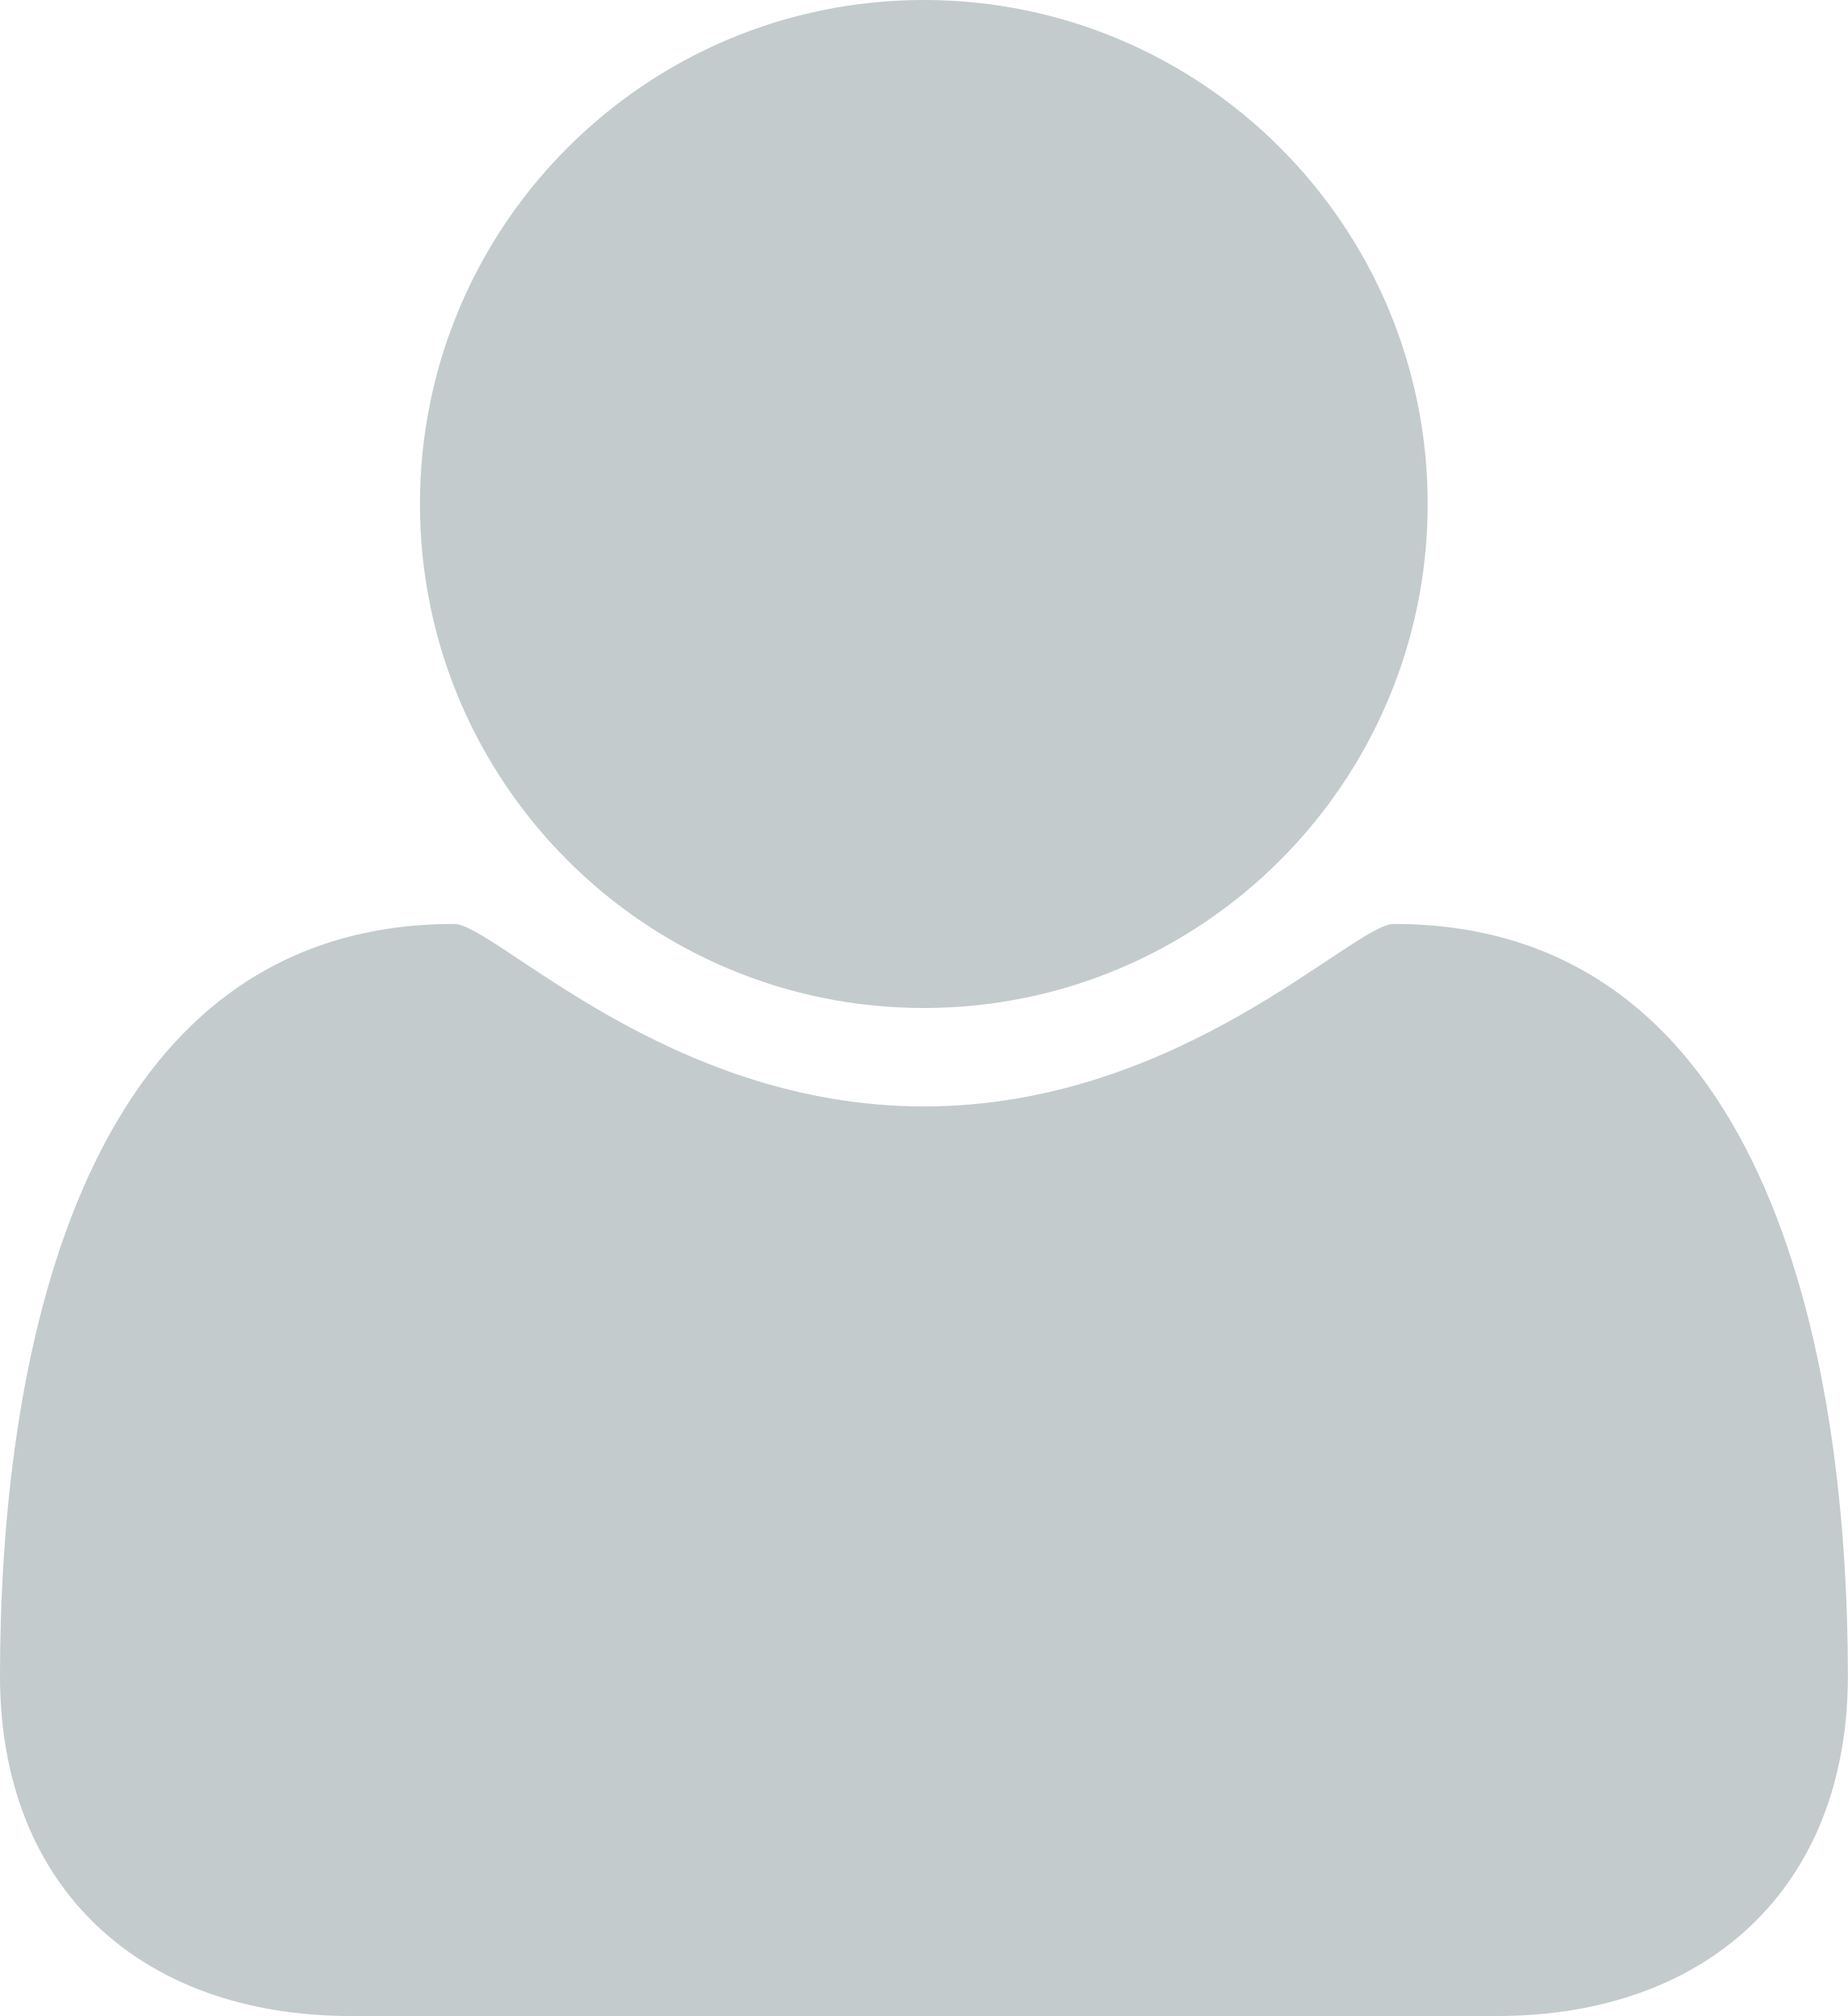
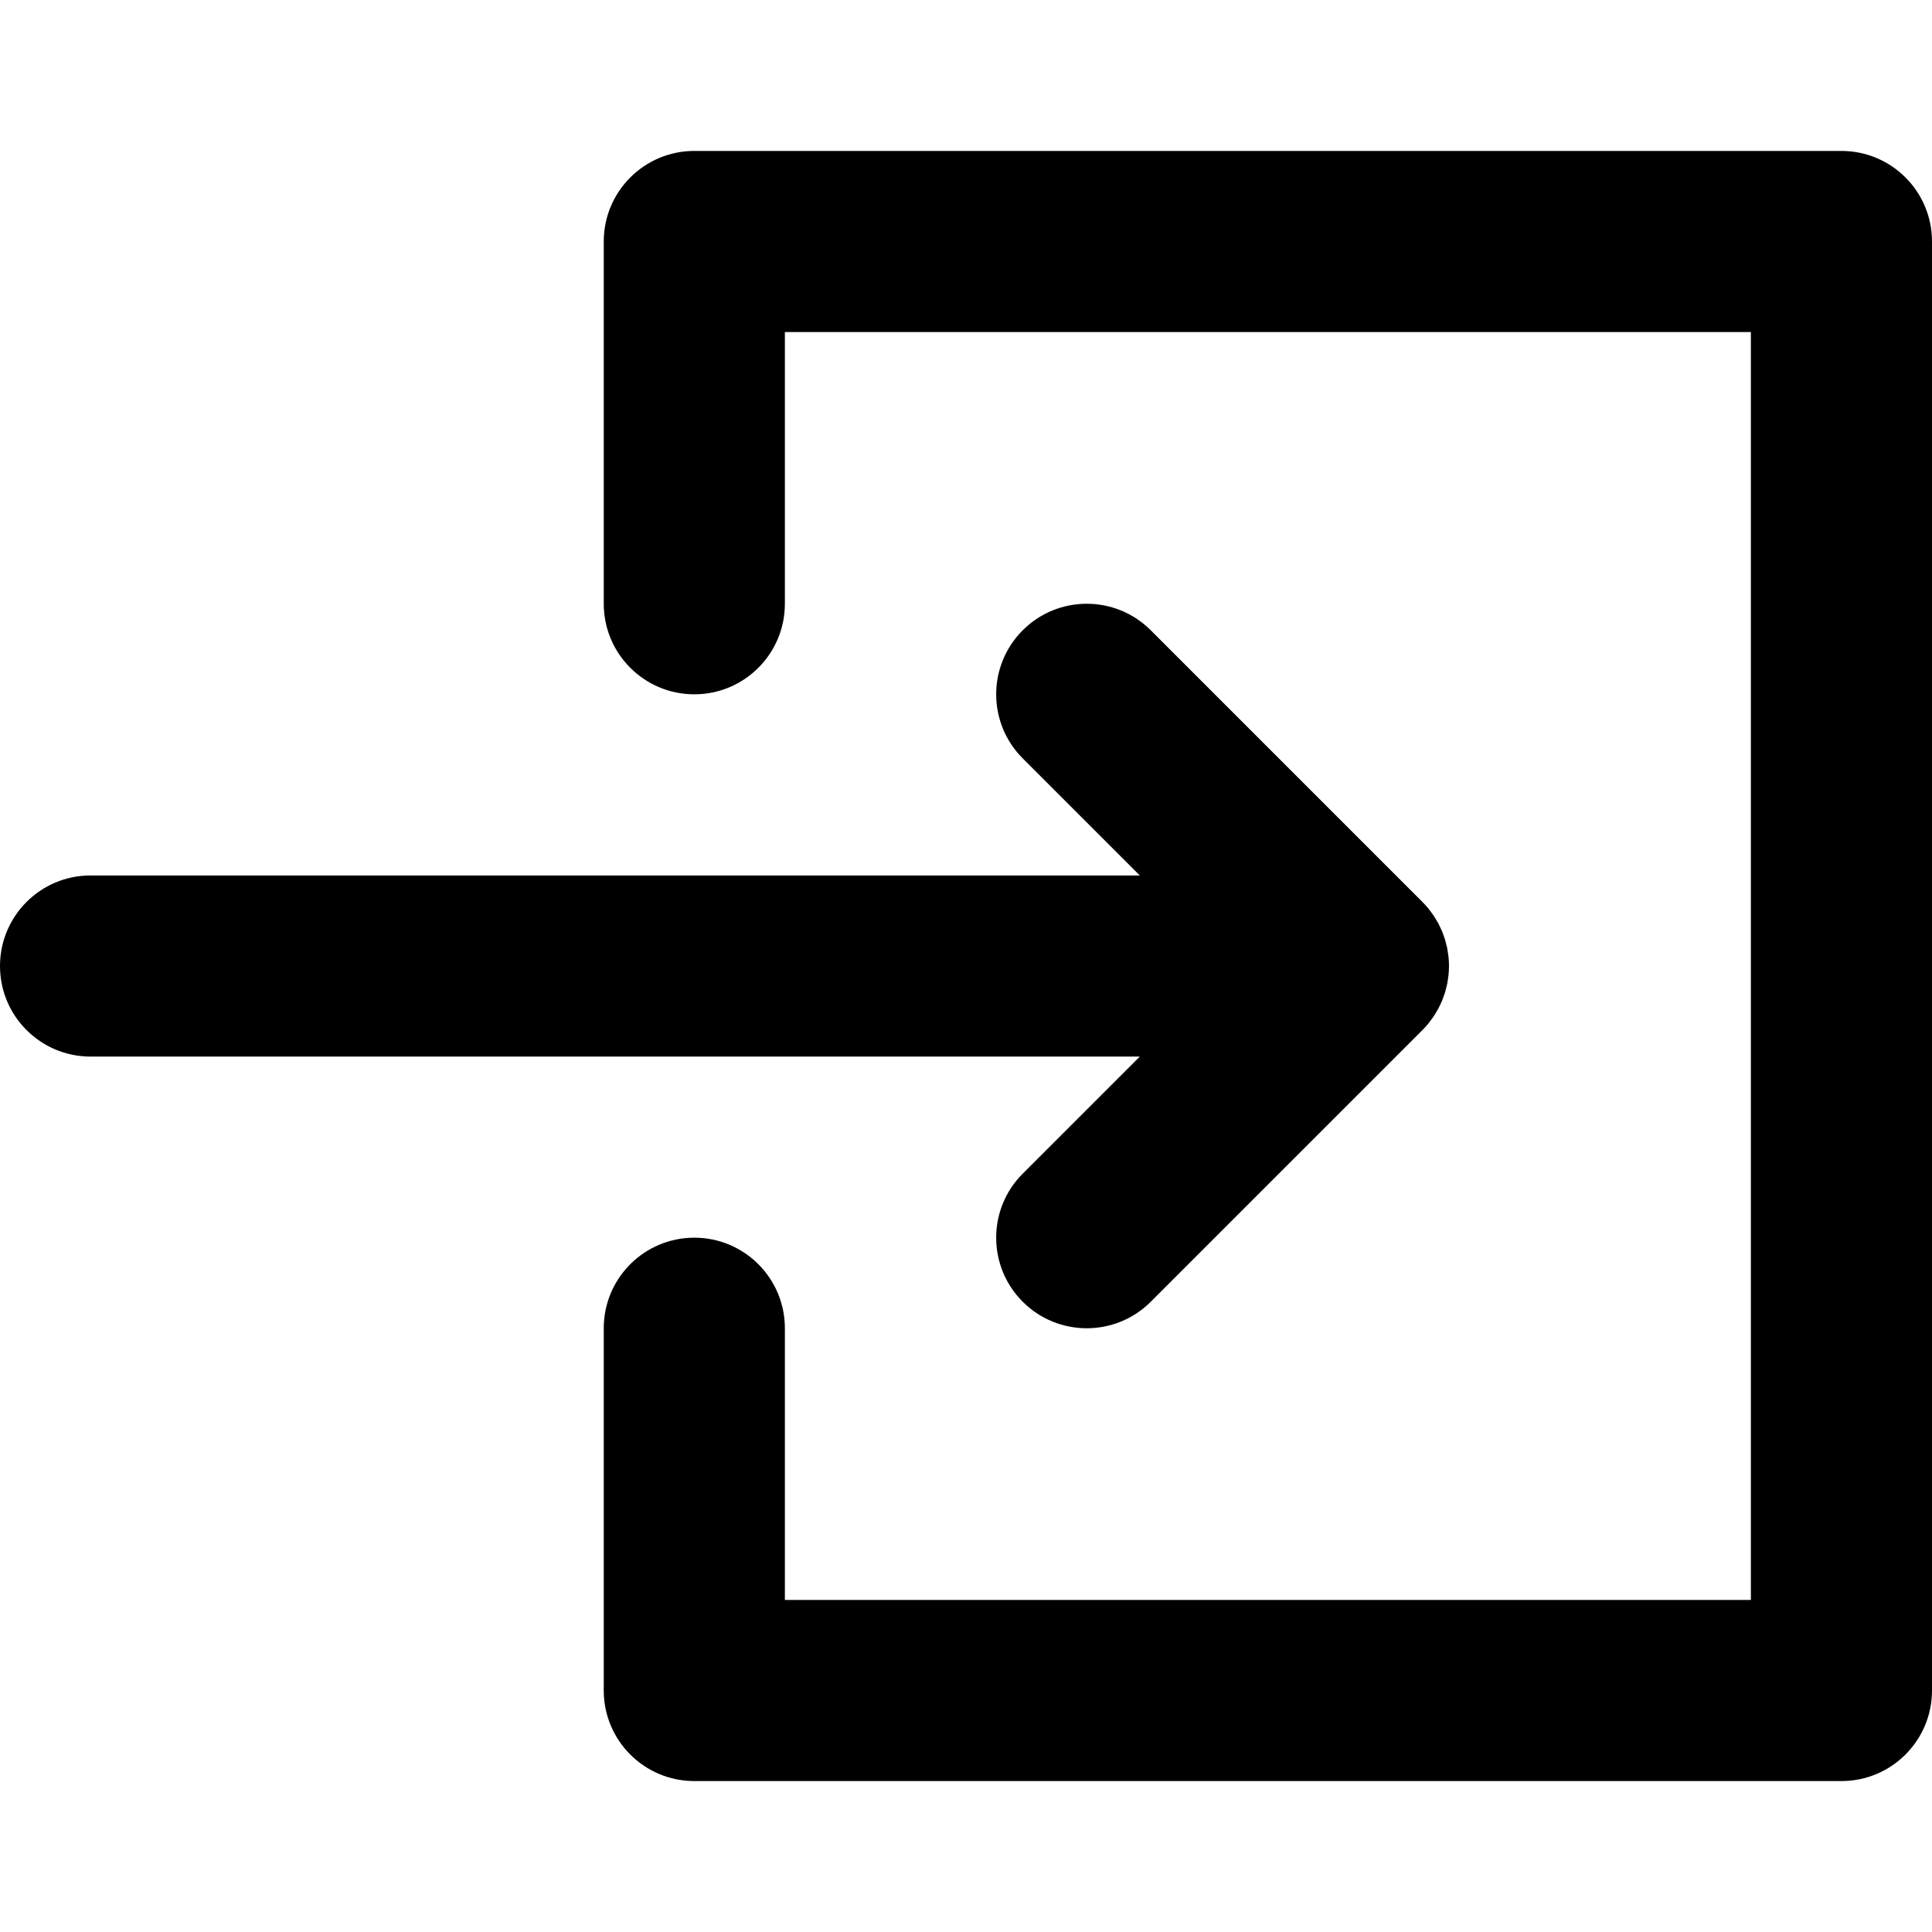
- <svg xmlns="http://www.w3.org/2000/svg" version="1.1" id="Layer_1" x="0px" y="0px" width="14.137px" height="15.422px" viewBox="0 0 14.137 15.422" enable-background="new 0 0 14.137 15.422" xml:space="preserve">
+ <svg xmlns="http://www.w3.org/2000/svg" version="1.1" id="Layer_1" x="0px" y="0px" viewBox="0 0 320 320" style="enable-background:new 0 0 320 320;" xml:space="preserve">
+   <g id="XMLID_12_">
+     <path id="XMLID_13_" d="M169.392,194.395c-5.858,5.858-5.858,15.355,0,21.213c2.929,2.929,6.768,4.394,10.606,4.394   c3.839,0,7.678-1.464,10.606-4.394l44.998-44.997c0.35-0.351,0.683-0.719,0.997-1.103c0.137-0.167,0.256-0.344,0.385-0.515   c0.165-0.22,0.335-0.435,0.488-0.664c0.14-0.209,0.261-0.426,0.389-0.64c0.123-0.206,0.252-0.407,0.366-0.619   c0.118-0.22,0.217-0.446,0.323-0.67c0.104-0.219,0.213-0.435,0.306-0.659c0.09-0.219,0.163-0.442,0.243-0.664   c0.087-0.24,0.178-0.477,0.253-0.722c0.067-0.222,0.116-0.447,0.172-0.672c0.063-0.249,0.133-0.497,0.184-0.751   c0.051-0.259,0.082-0.521,0.119-0.782c0.032-0.223,0.075-0.443,0.097-0.669c0.048-0.484,0.073-0.971,0.074-1.457   c0-0.007,0.001-0.015,0.001-0.022c0-0.007-0.001-0.015-0.001-0.022c-0.001-0.487-0.026-0.973-0.074-1.458   c-0.022-0.223-0.064-0.44-0.095-0.661c-0.038-0.264-0.069-0.528-0.121-0.79c-0.05-0.252-0.119-0.496-0.182-0.743   c-0.057-0.227-0.107-0.456-0.175-0.681c-0.073-0.241-0.164-0.474-0.249-0.711c-0.081-0.226-0.155-0.453-0.247-0.675   c-0.091-0.22-0.199-0.431-0.3-0.645c-0.108-0.229-0.21-0.46-0.33-0.685c-0.11-0.205-0.235-0.4-0.354-0.599   c-0.132-0.221-0.256-0.444-0.4-0.659c-0.146-0.219-0.309-0.424-0.466-0.635c-0.136-0.181-0.262-0.368-0.407-0.544   c-0.299-0.364-0.616-0.713-0.948-1.048c-0.016-0.016-0.029-0.034-0.045-0.05l-45-45.001c-5.858-5.858-15.355-5.857-21.213,0   c-5.858,5.858-5.858,15.355,0,21.213l19.394,19.395H15c-8.284,0-15,6.716-15,15c0,8.284,6.716,15,15,15h173.785L169.392,194.395z" />
+     <path id="XMLID_14_" d="M305,25H115c-8.284,0-15,6.716-15,15v60c0,8.284,6.716,15,15,15s15-6.716,15-15V55h160V265H130v-45.001   c0-8.284-6.716-15-15-15s-15,6.716-15,15V280c0,8.284,6.716,15,15,15h190c8.284,0,15-6.716,15-15V40C320,31.715,313.284,25,305,25z   " />
+   </g>
  <g>
-     <path fill="#C4CBCD" d="M11.456,15.422H2.681C1.084,15.422,0,14.448,0,12.821c0-2.269,0.532-5.753,3.474-5.753   c0.312,0,1.627,1.396,3.595,1.396s3.283-1.396,3.595-1.396c2.941,0,3.474,3.484,3.474,5.753   C14.137,14.448,13.053,15.422,11.456,15.422z M7.068,7.711c-2.129,0-3.855-1.727-3.855-3.855S4.939,0,7.068,0   s3.855,1.727,3.855,3.855S9.197,7.711,7.068,7.711z" />
-   </g>
+ </g>
+   <g>
+ </g>
+   <g>
+ </g>
+   <g>
+ </g>
+   <g>
+ </g>
+   <g>
+ </g>
+   <g>
+ </g>
+   <g>
+ </g>
+   <g>
+ </g>
+   <g>
+ </g>
+   <g>
+ </g>
+   <g>
+ </g>
+   <g>
+ </g>
+   <g>
+ </g>
+   <g>
+ </g>
</svg>
